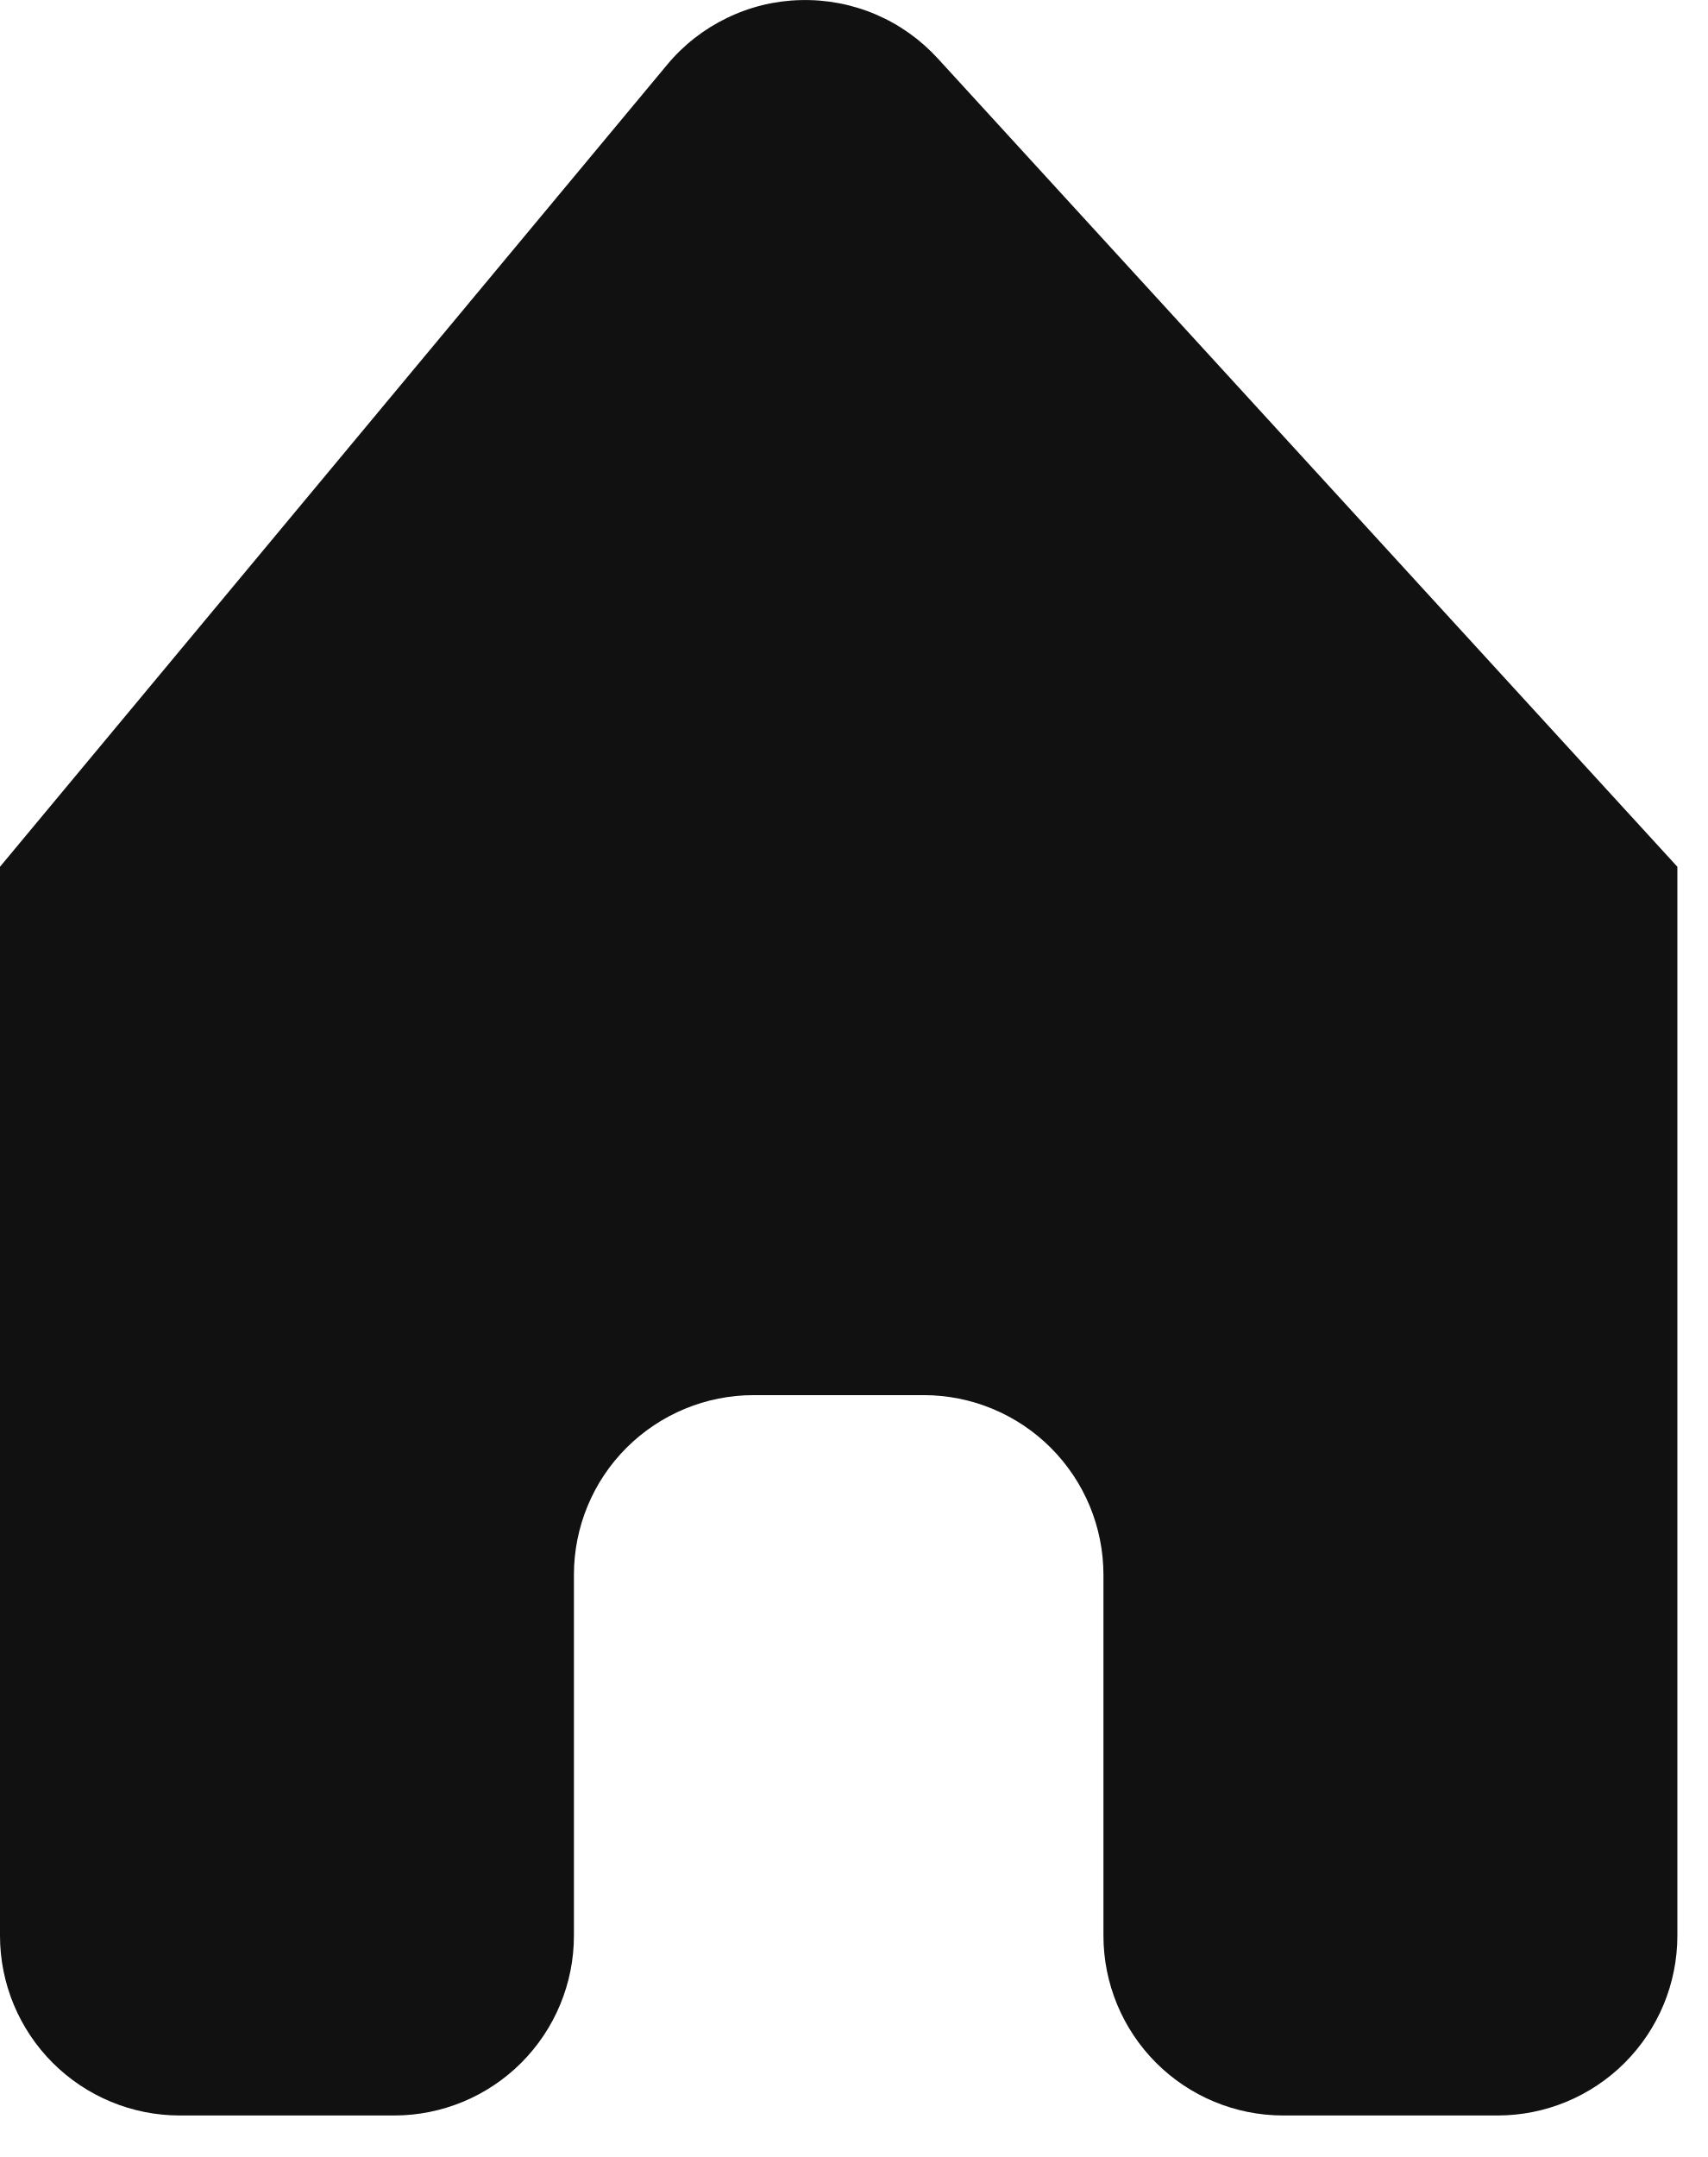
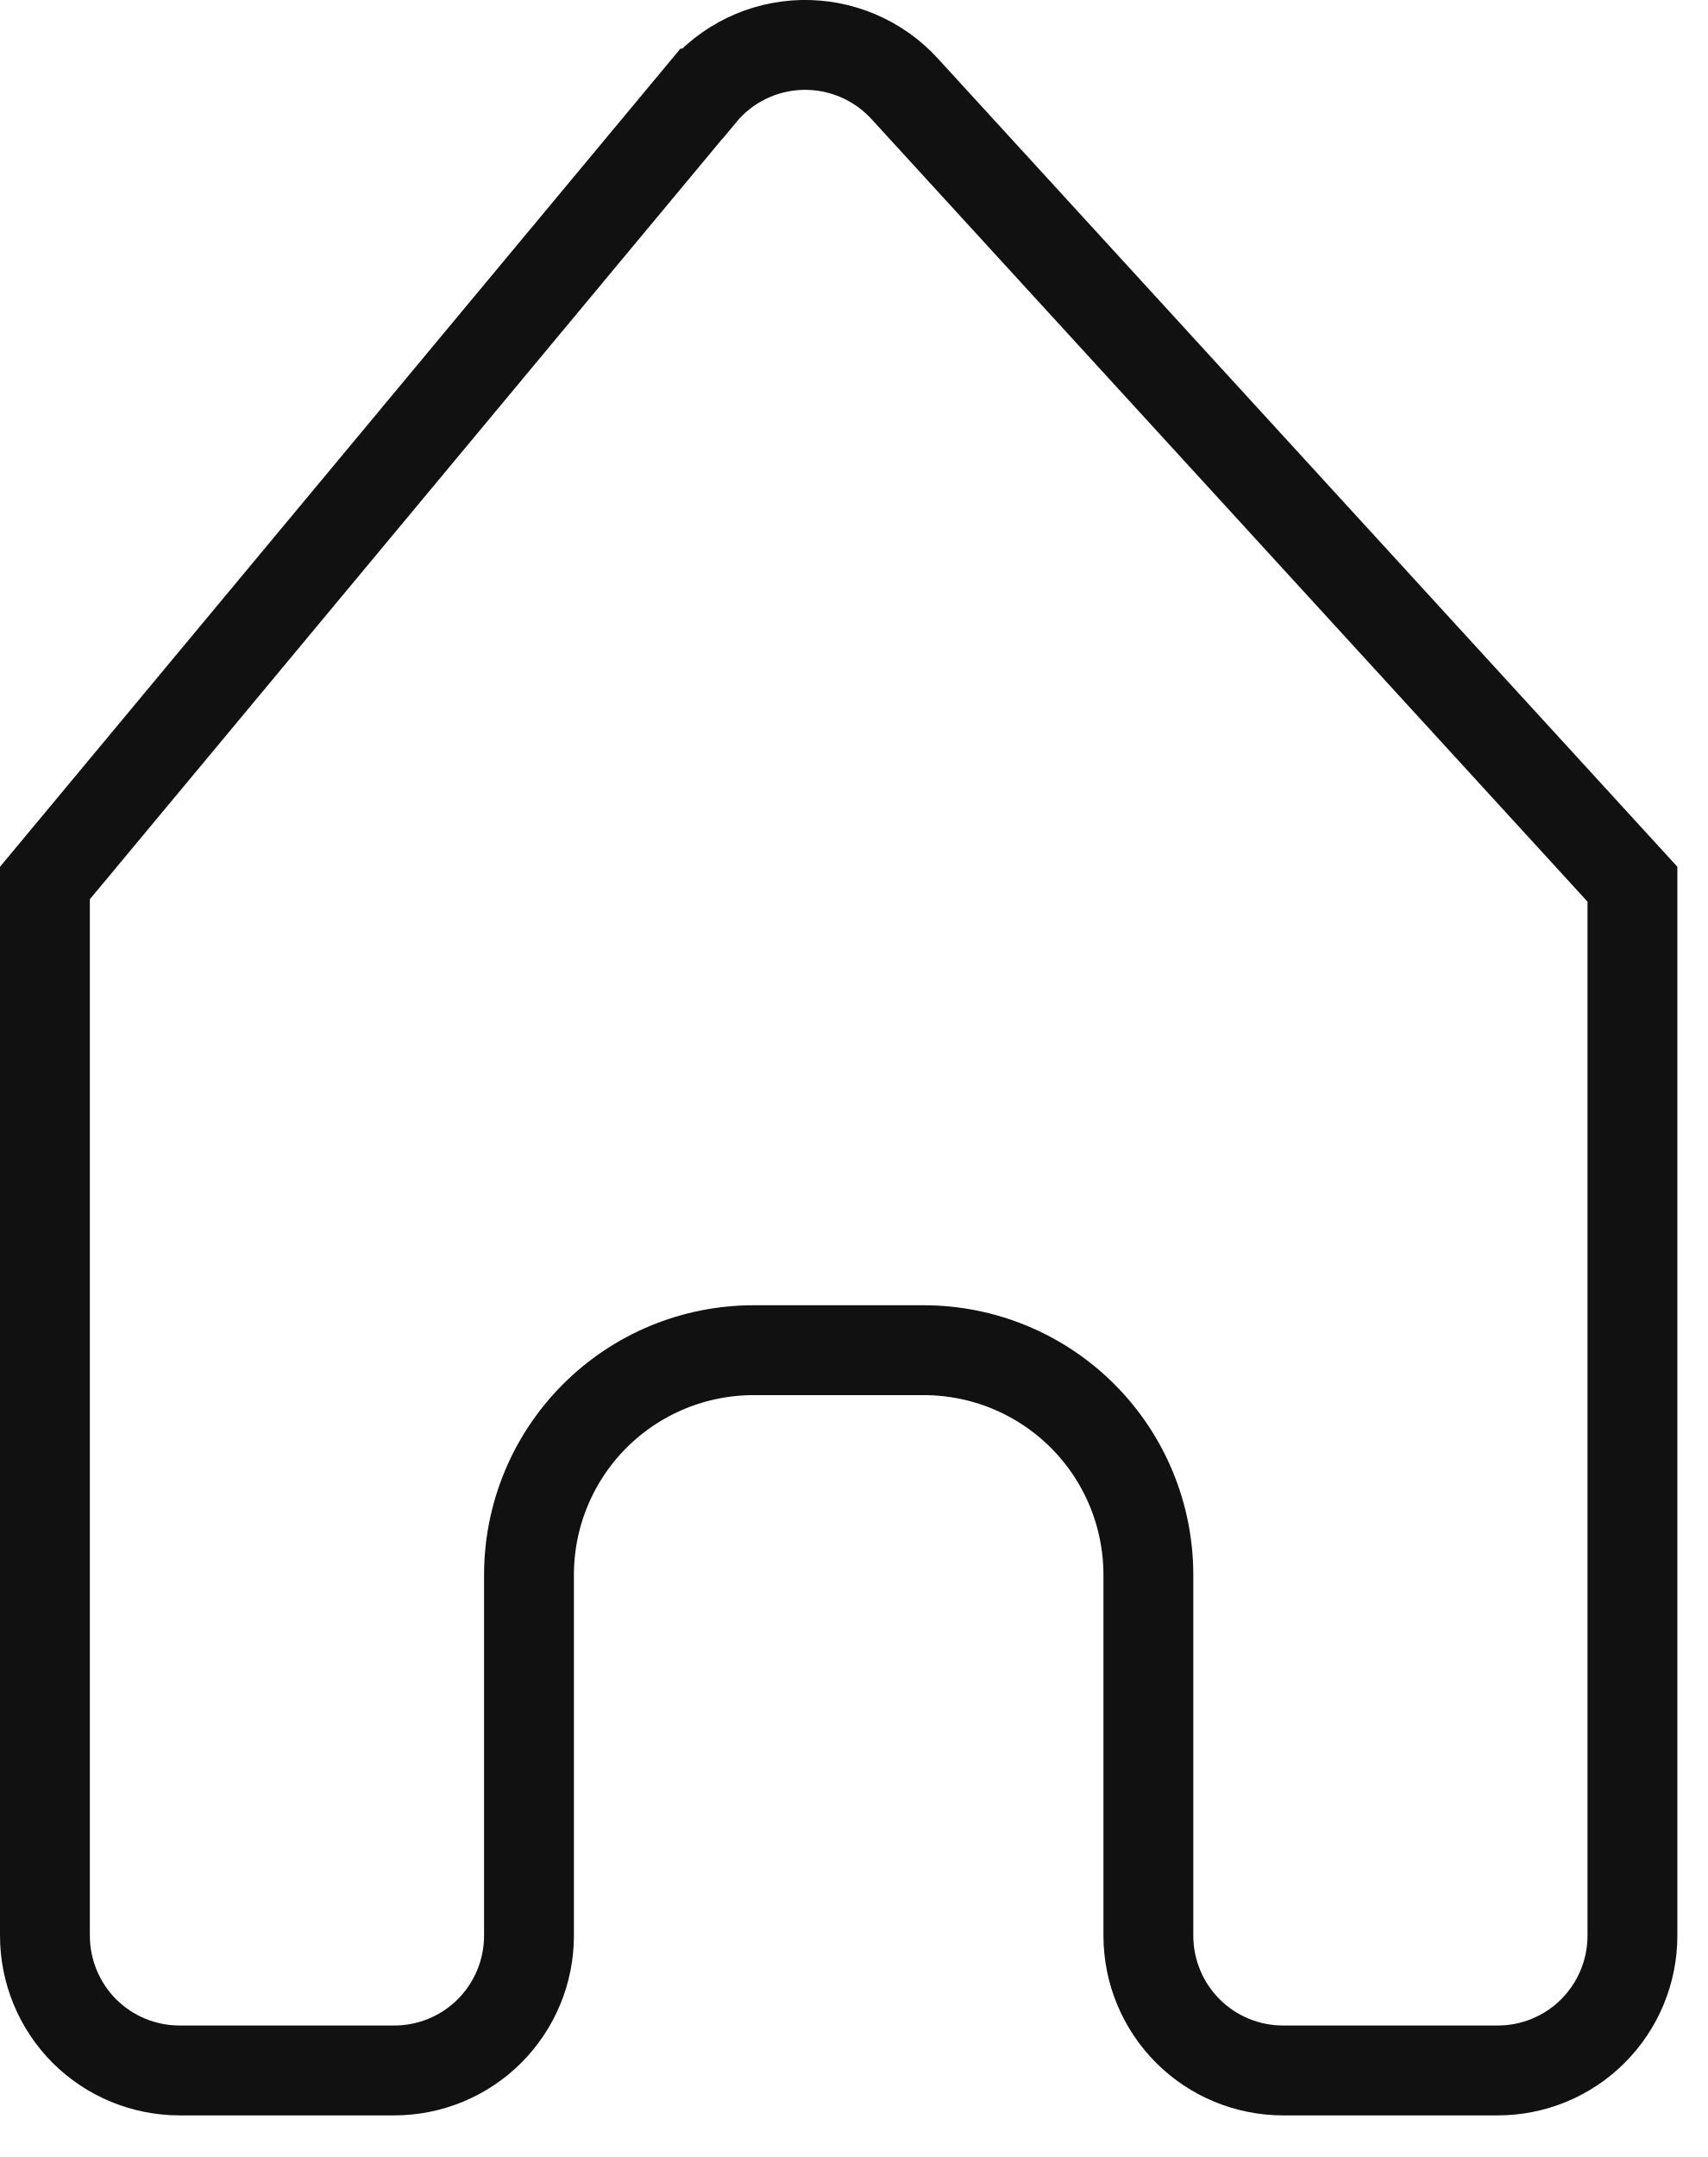
<svg xmlns="http://www.w3.org/2000/svg" width="19" height="24" viewBox="0 0 19 24" fill="none">
-   <path d="M10.436 0.65C10.243 0.439 10.008 0.272 9.745 0.16C9.482 0.048 9.198 -0.006 8.913 0.001C8.627 0.007 8.347 0.075 8.09 0.2C7.833 0.324 7.605 0.502 7.423 0.722L0 9.644V21.538C0 22.068 0.211 22.577 0.586 22.952C0.961 23.327 1.47 23.538 2 23.538H4.387C4.917 23.538 5.426 23.327 5.801 22.952C6.176 22.577 6.387 22.068 6.387 21.538V17.523C6.387 16.992 6.597 16.484 6.972 16.109C7.348 15.734 7.856 15.523 8.387 15.523H10.28C10.81 15.523 11.319 15.734 11.694 16.109C12.069 16.484 12.28 16.992 12.28 17.523V21.538C12.28 22.068 12.491 22.577 12.866 22.952C13.241 23.327 13.75 23.538 14.28 23.538H16.667C17.197 23.538 17.706 23.327 18.081 22.952C18.456 22.577 18.667 22.068 18.667 21.538V9.644L10.436 0.65Z" fill="#111111" />
+   <path d="M8.925 0.5C9.139 0.495 9.352 0.536 9.549 0.62C9.746 0.704 9.923 0.829 10.067 0.987L18.167 9.838V21.537C18.167 21.935 18.009 22.317 17.727 22.599C17.446 22.88 17.065 23.037 16.667 23.037H14.28C13.883 23.037 13.501 22.88 13.22 22.599C12.938 22.317 12.78 21.935 12.78 21.537V17.523C12.78 16.86 12.517 16.224 12.048 15.755C11.579 15.286 10.943 15.023 10.28 15.023H8.387C7.724 15.023 7.088 15.286 6.619 15.755C6.15 16.224 5.887 16.86 5.887 17.523V21.537C5.887 21.935 5.729 22.317 5.447 22.599C5.166 22.88 4.784 23.037 4.387 23.037H2C1.602 23.037 1.221 22.88 0.939 22.599C0.658 22.317 0.5 21.935 0.5 21.537V9.825L7.807 1.041H7.808C7.944 0.876 8.115 0.743 8.308 0.649C8.5 0.556 8.711 0.505 8.925 0.5Z" stroke="#111111" />
</svg>
